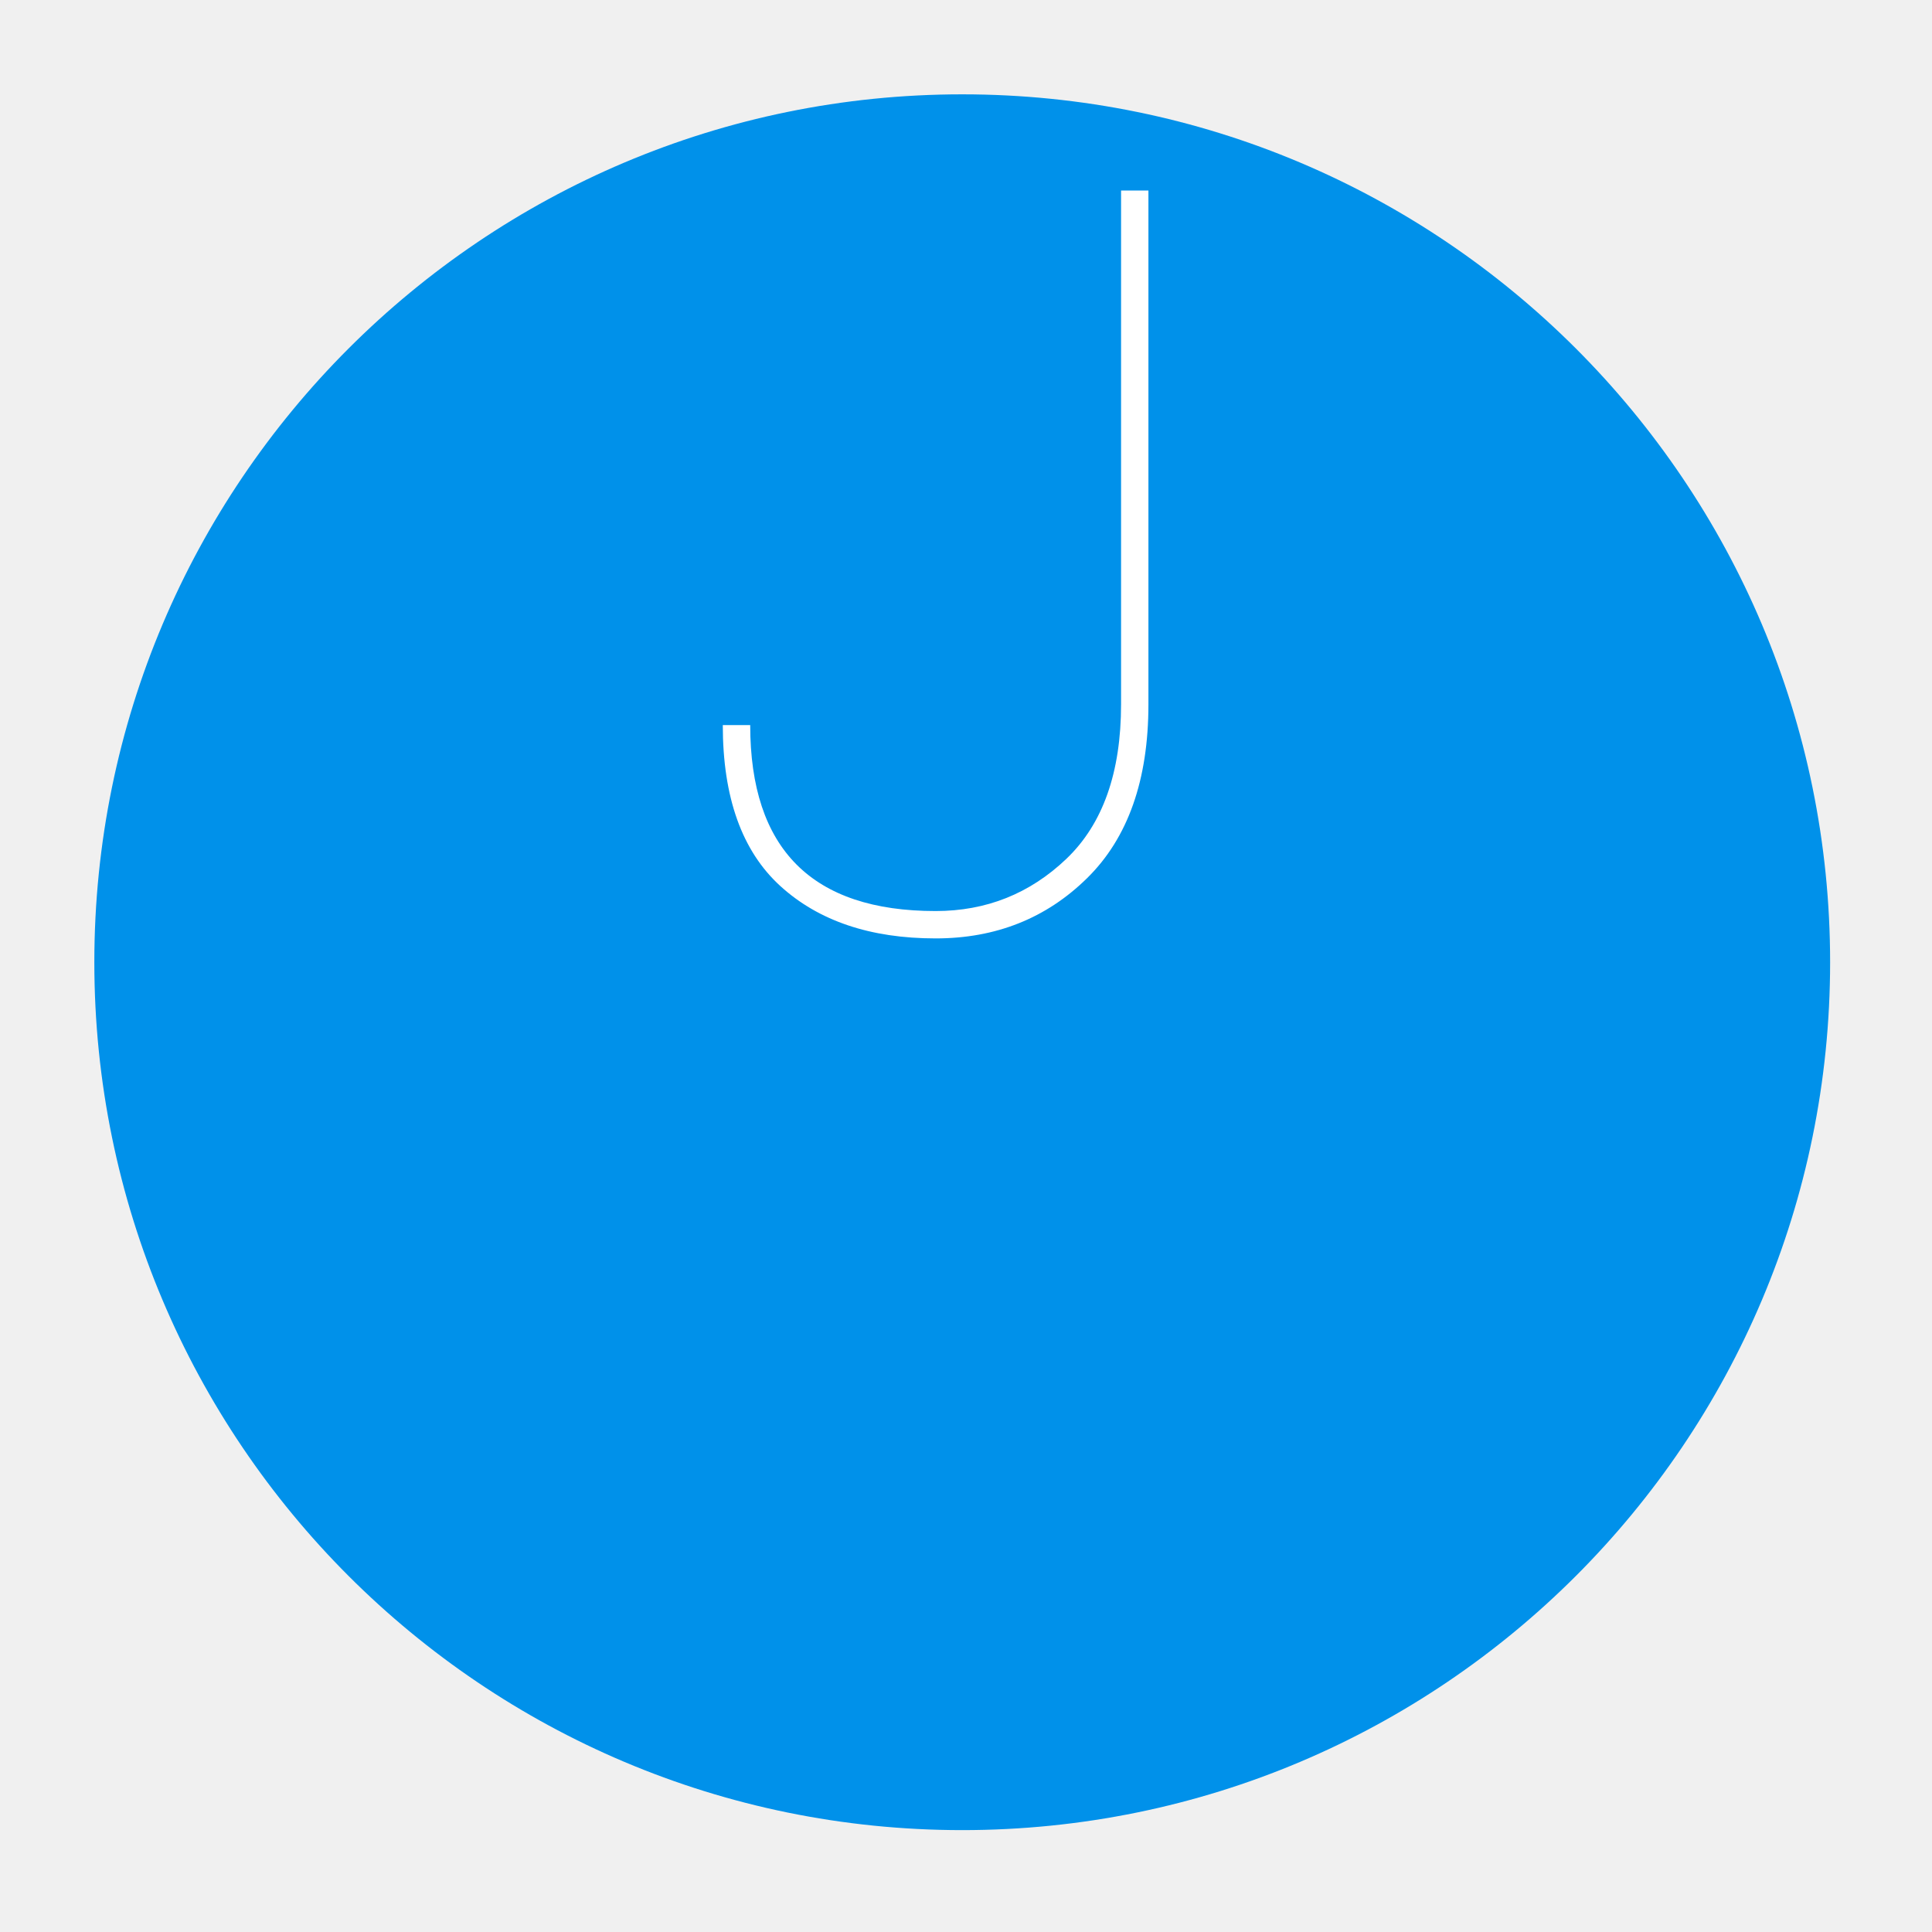
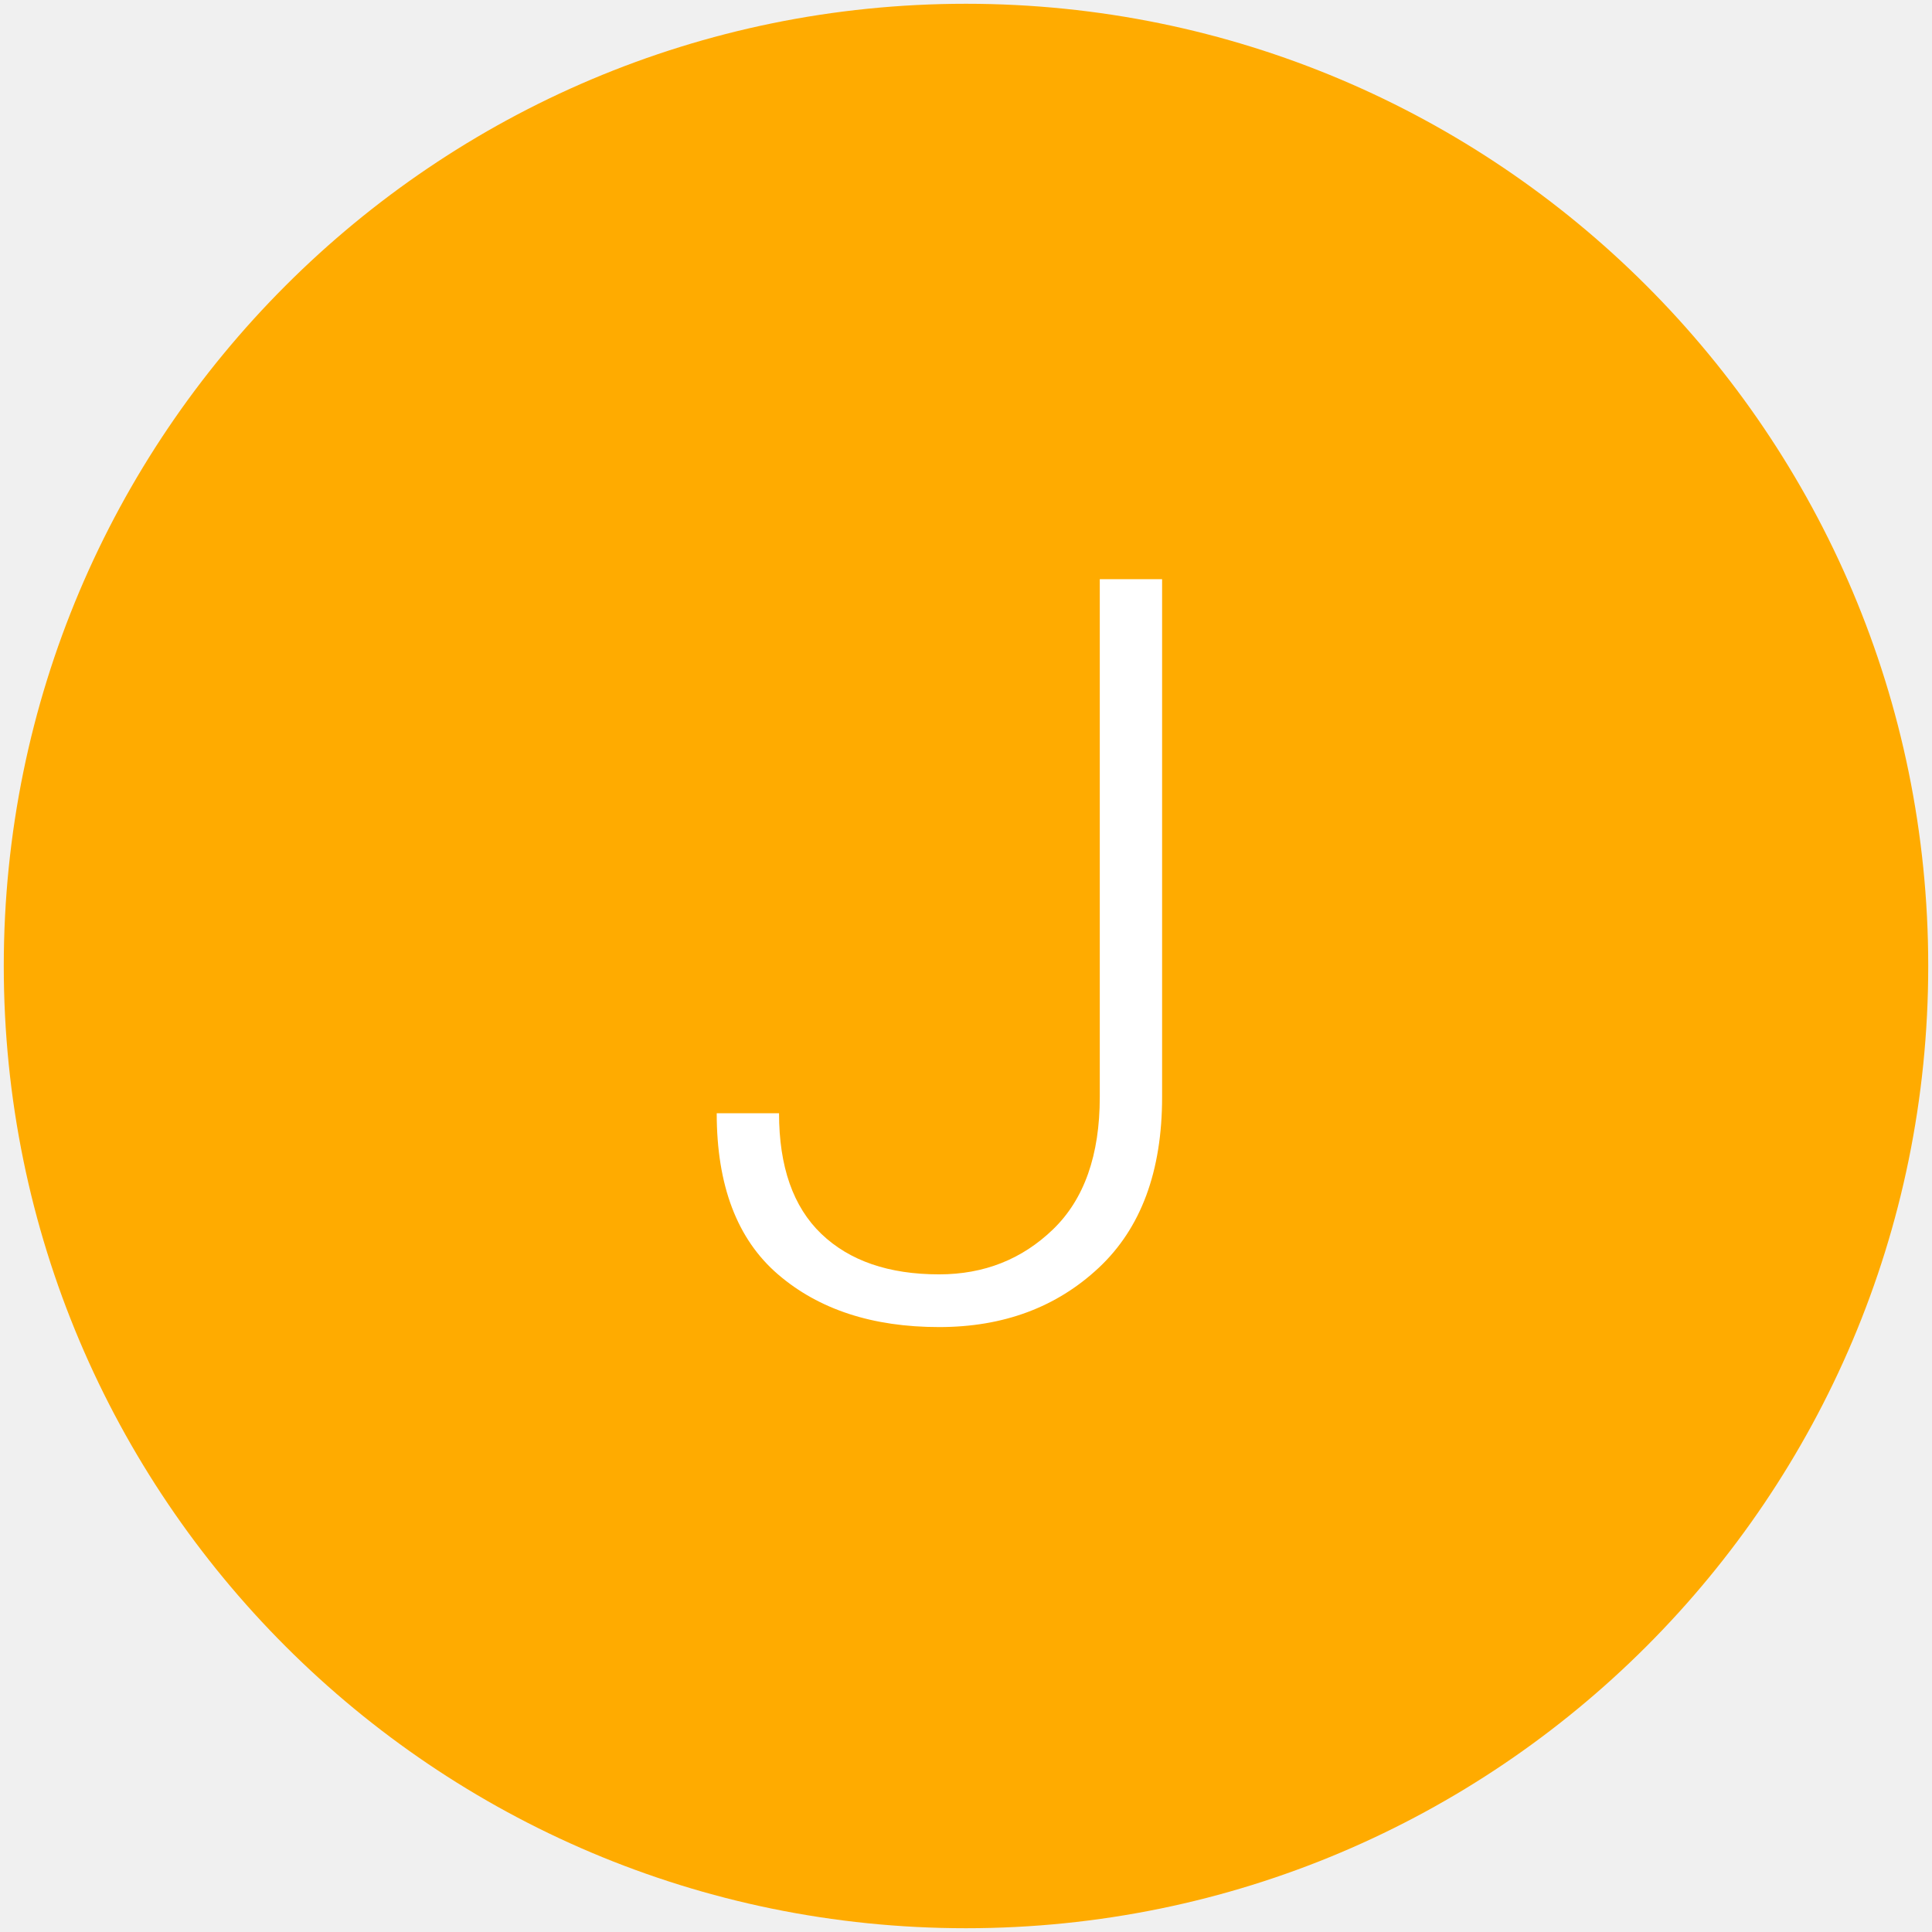
- <svg xmlns="http://www.w3.org/2000/svg" width="532" height="532" viewBox="0 0 512 512">
-   <circle cx="255" cy="255" r="230" fill="#0091ea" />
-   <text x="255" y="246" alignment-baseline="central" text-anchor="middle" fill="#fff" font-size="275" font-weight="100" font-family="Roboto">J</text>
+ <svg xmlns="http://www.w3.org/2000/svg" width="512" height="512">
+   <g>
+     <rect fill="none" id="canvas_background" height="514" width="514" y="-1" x="-1" />
+   </g>
+   <g>
+     <circle stroke="null" id="svg_1" fill="#ffab00" r="255" cy="256" cx="256" />
+     <text id="svg_2" font-family="Roboto" font-weight="300" font-size="275" fill="#fff" text-anchor="middle" y="349" x="256">J</text>
+   </g>
</svg>
